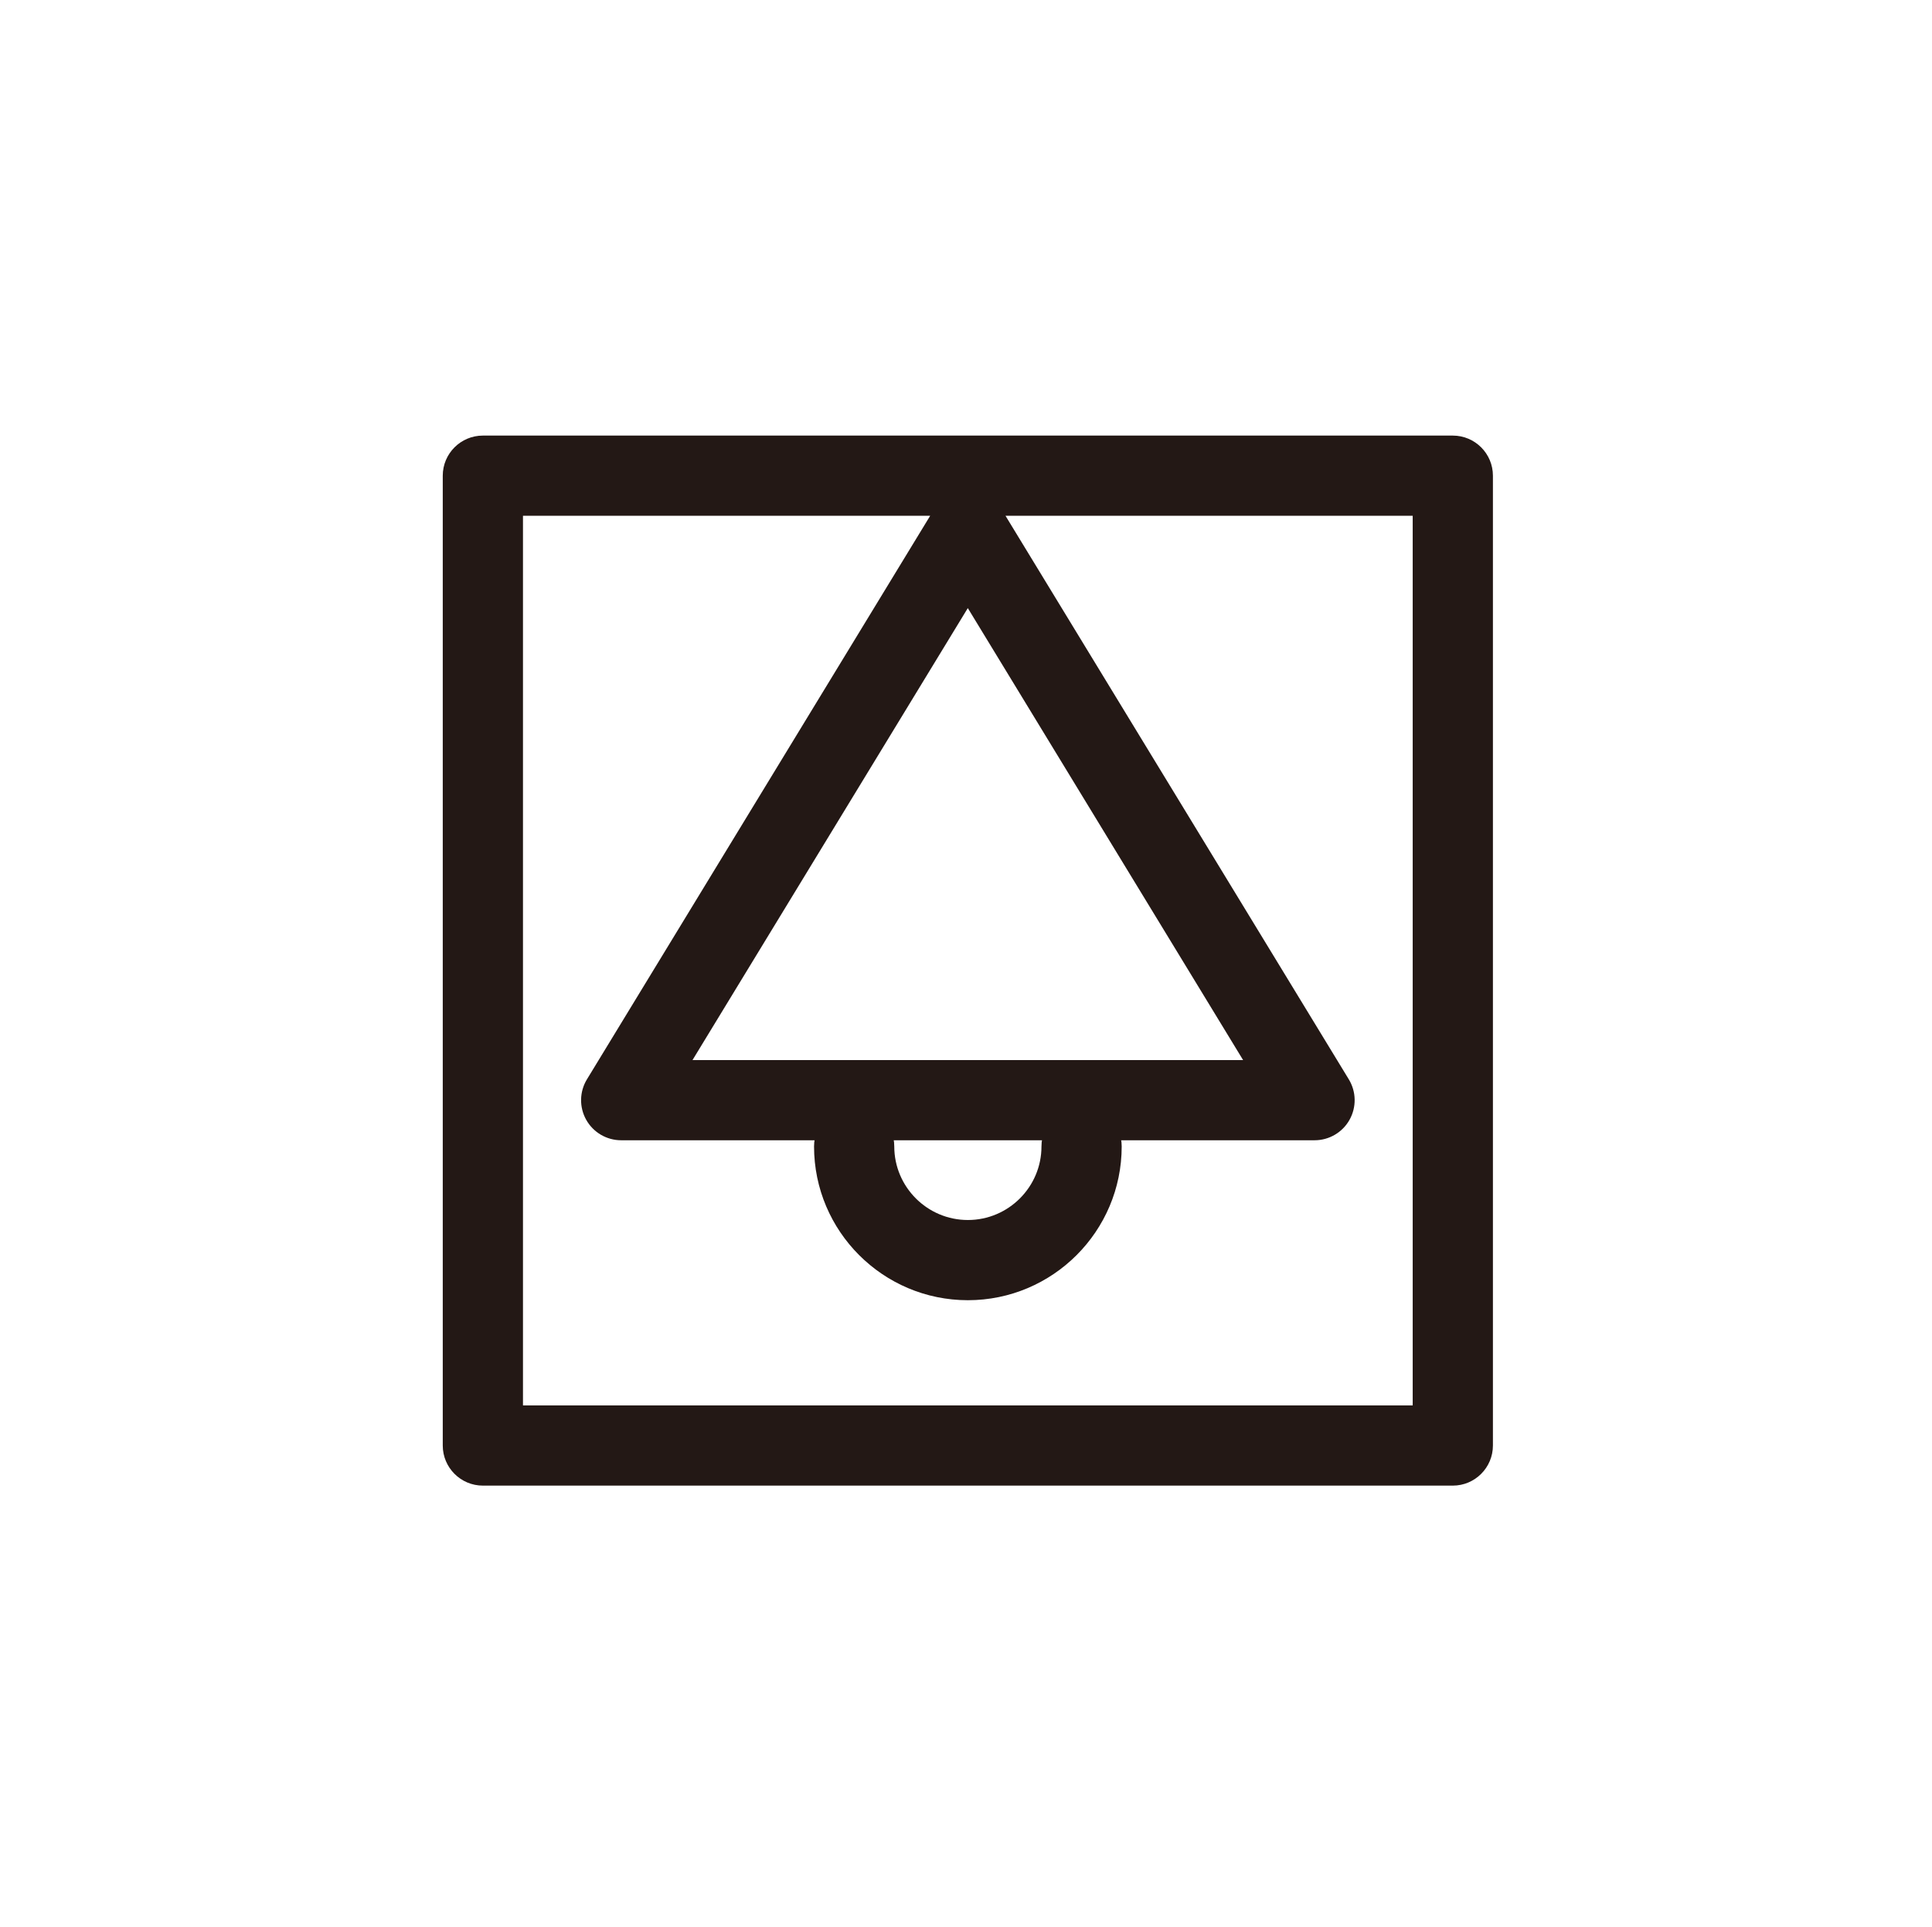
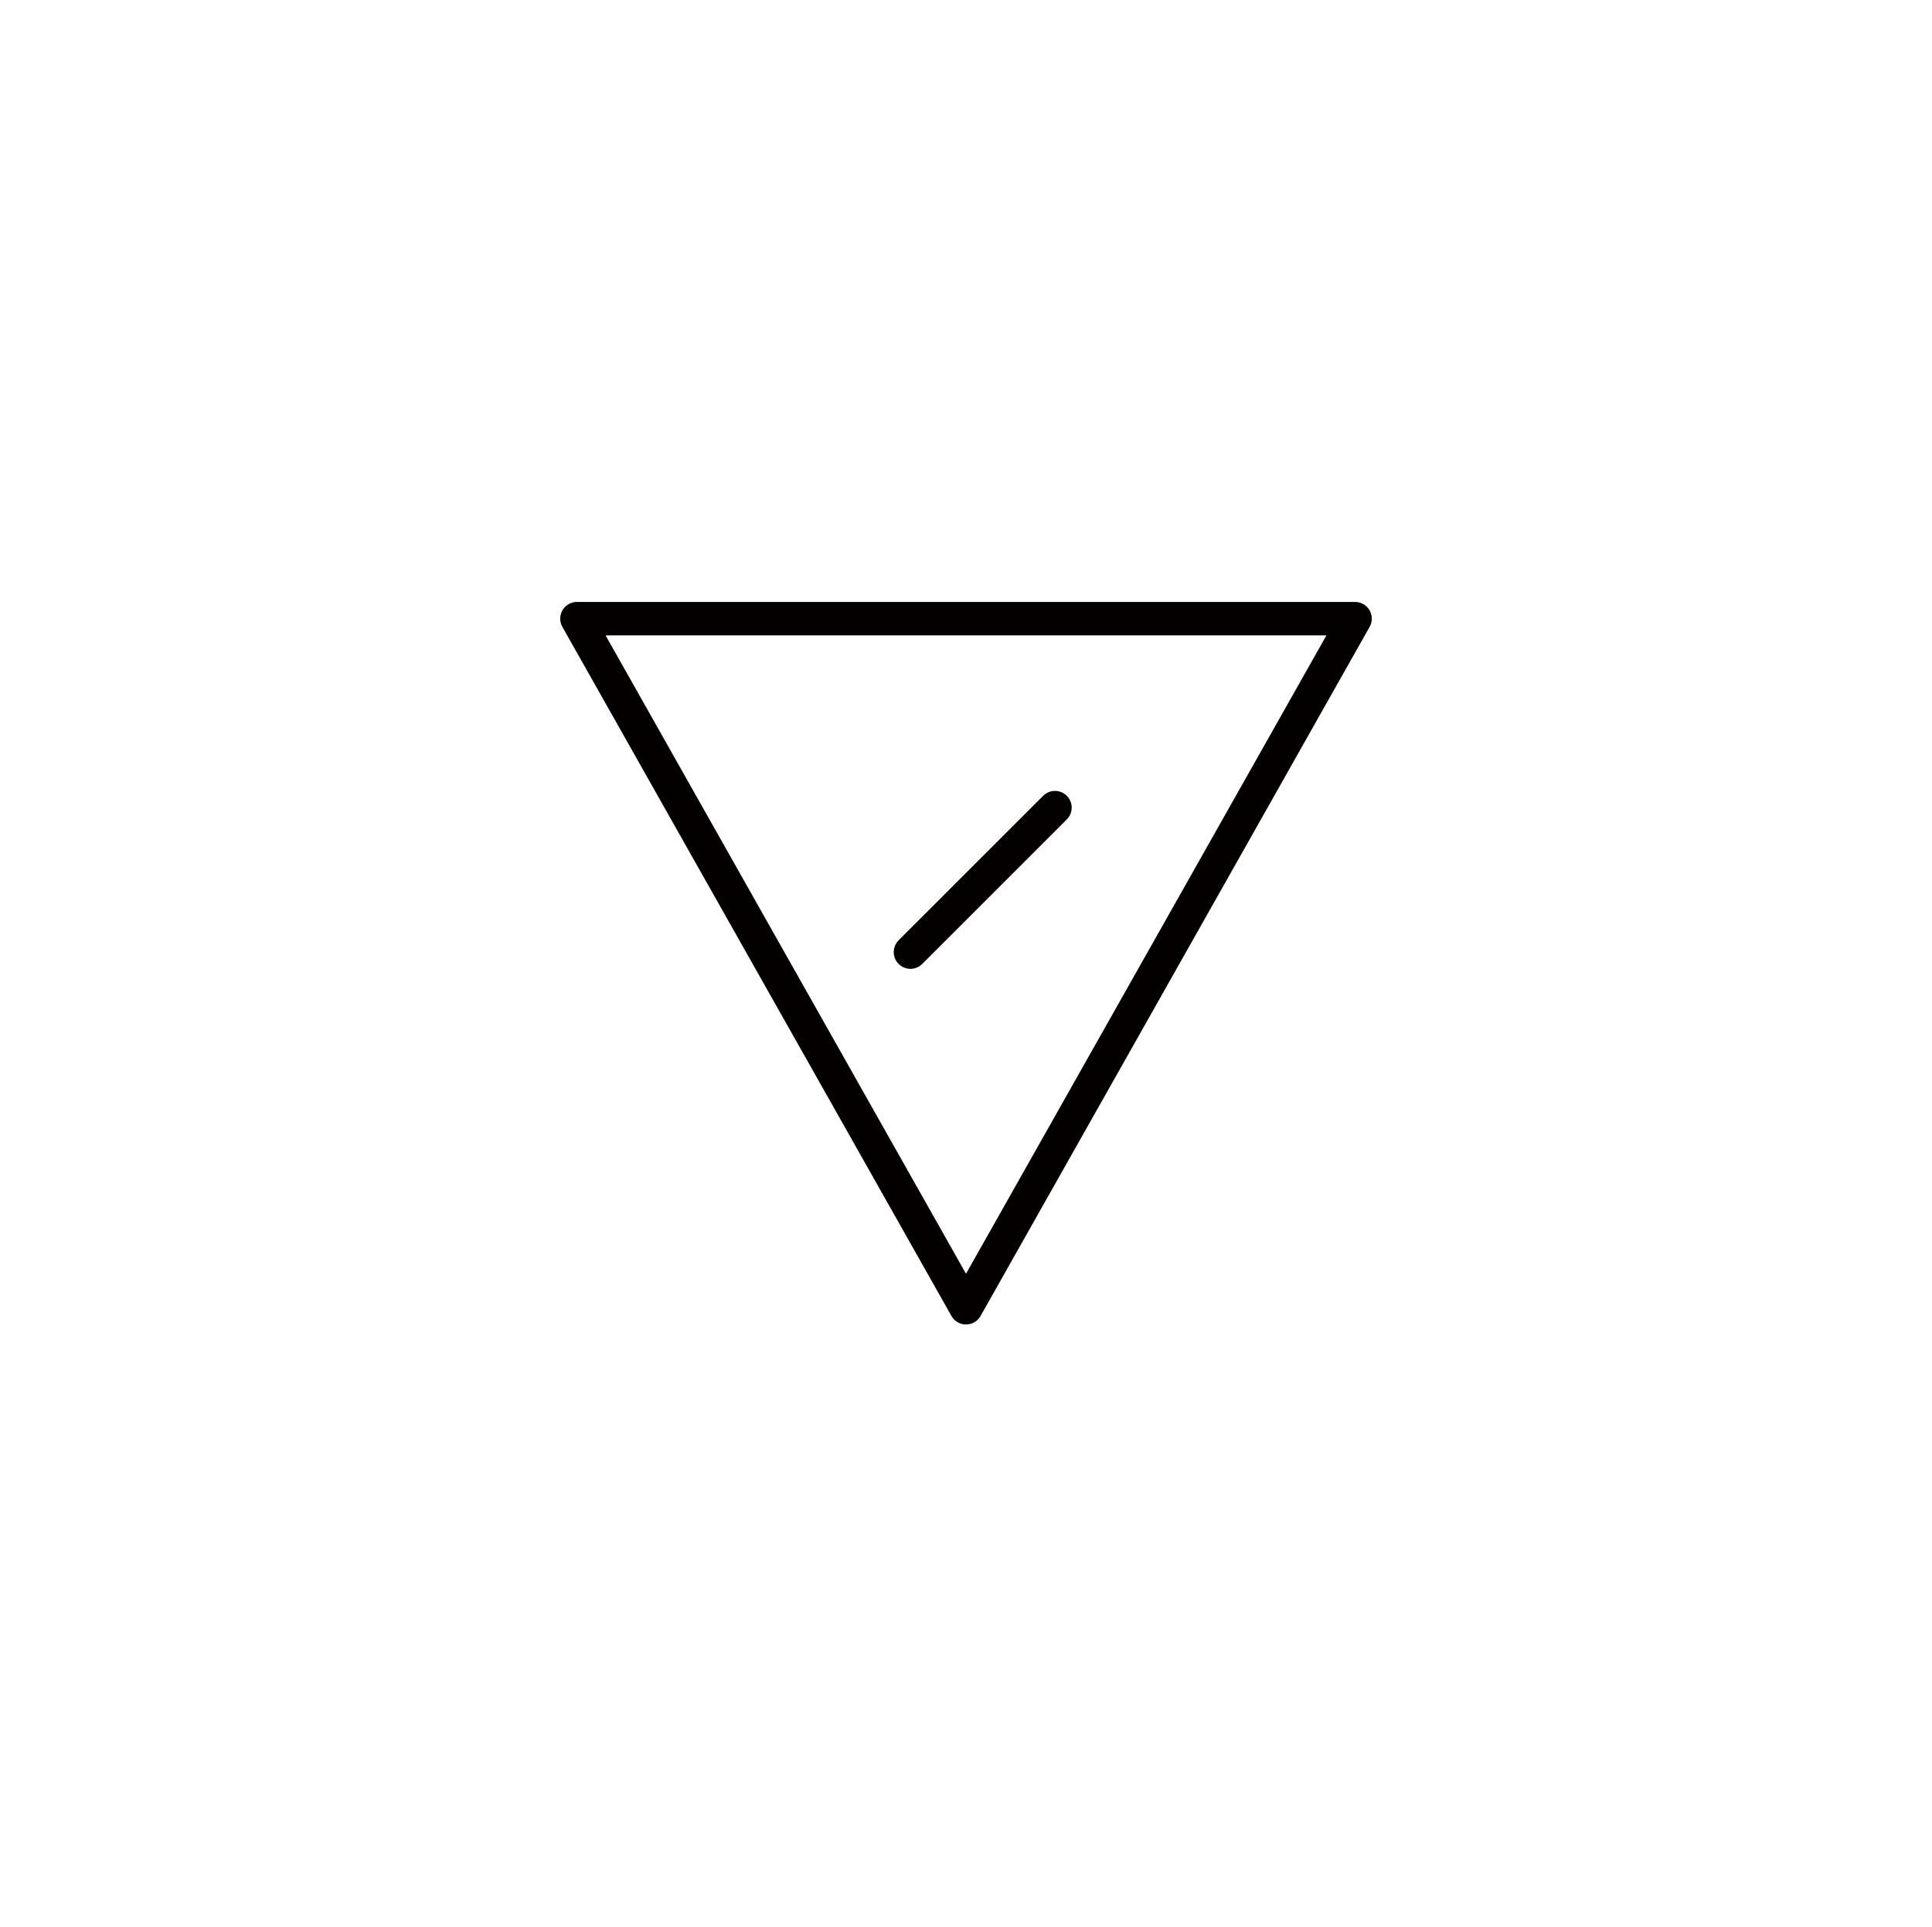
<svg xmlns="http://www.w3.org/2000/svg" id="_圖層_1" data-name="圖層 1" viewBox="0 0 289 288.22">
  <defs>
    <style>
      .cls-1 {
-         fill: #231815;
+         fill: none;
+         stroke: #040000;
+         stroke-linecap: round;
+         stroke-linejoin: round;
+         stroke-width: 5px;
      }
    </style>
  </defs>
-   <path class="cls-1" d="M144.78,194.53c-12.69,0-23.01-10.32-23.01-23.01,0-3.31,2.69-6,6-6s6,2.69,6,6c0,6.07,4.94,11.01,11.01,11.01s11.01-4.94,11.01-11.01c0-3.31,2.69-6,6-6s6,2.69,6,6c0,12.69-10.32,23.01-23.01,23.01Z" />
-   <path class="cls-1" d="M217.32,65.17H72.23c-3.31,0-6,2.69-6,6V216.27c0,3.31,2.69,6,6,6H217.32c3.31,0,6-2.69,6-6V71.17c0-3.31-2.69-6-6-6Zm-6,145.1H78.23V77.17h60.91l-51.34,84.31c-1.13,1.85-1.17,4.17-.11,6.06,1.06,1.89,3.06,3.06,5.23,3.06h103.72c2.17,0,4.17-1.17,5.23-3.06,1.06-1.89,1.02-4.21-.11-6.06l-51.35-84.31h60.91V210.27Zm-66.55-119.29l41.18,67.62H103.59l41.18-67.62Z" />
+   <g id="lingxing">
+     <path class="cls-1" d="M86.3,92.56h116.4l-58.2,103.1-58.2-103.1ZM136.19,142.45l21.62-21.62" />
+   </g>
</svg>
